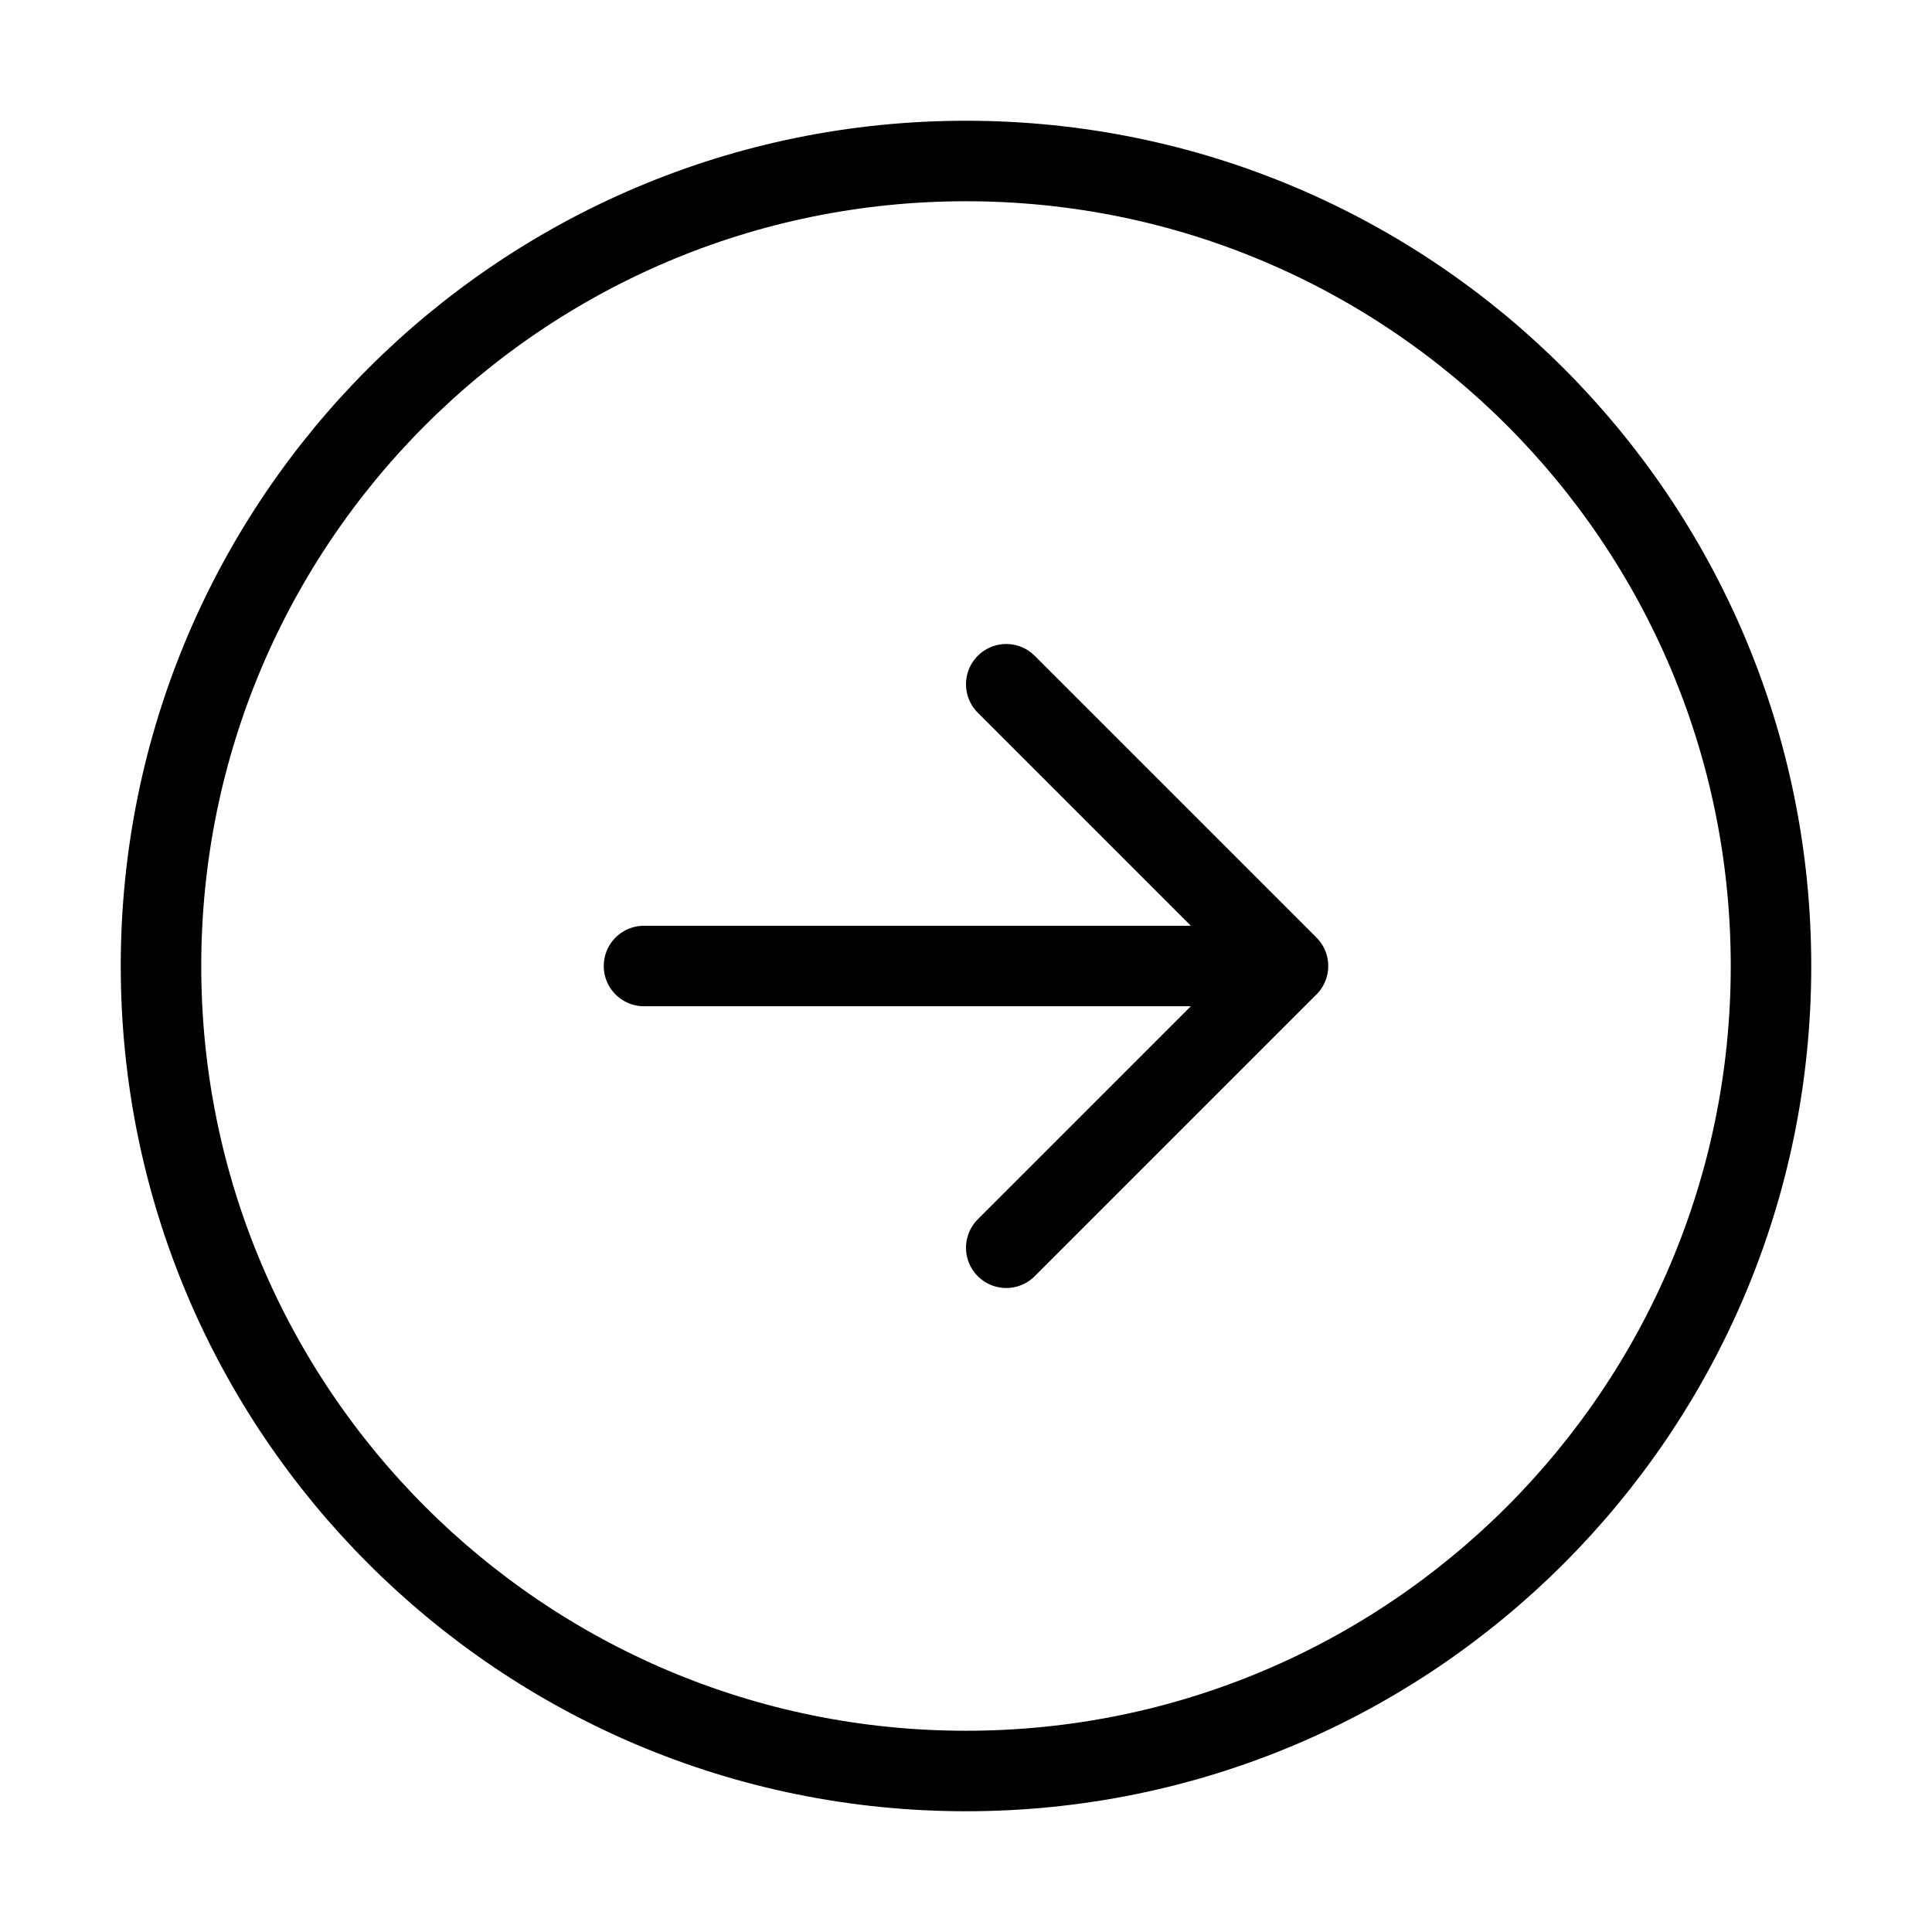
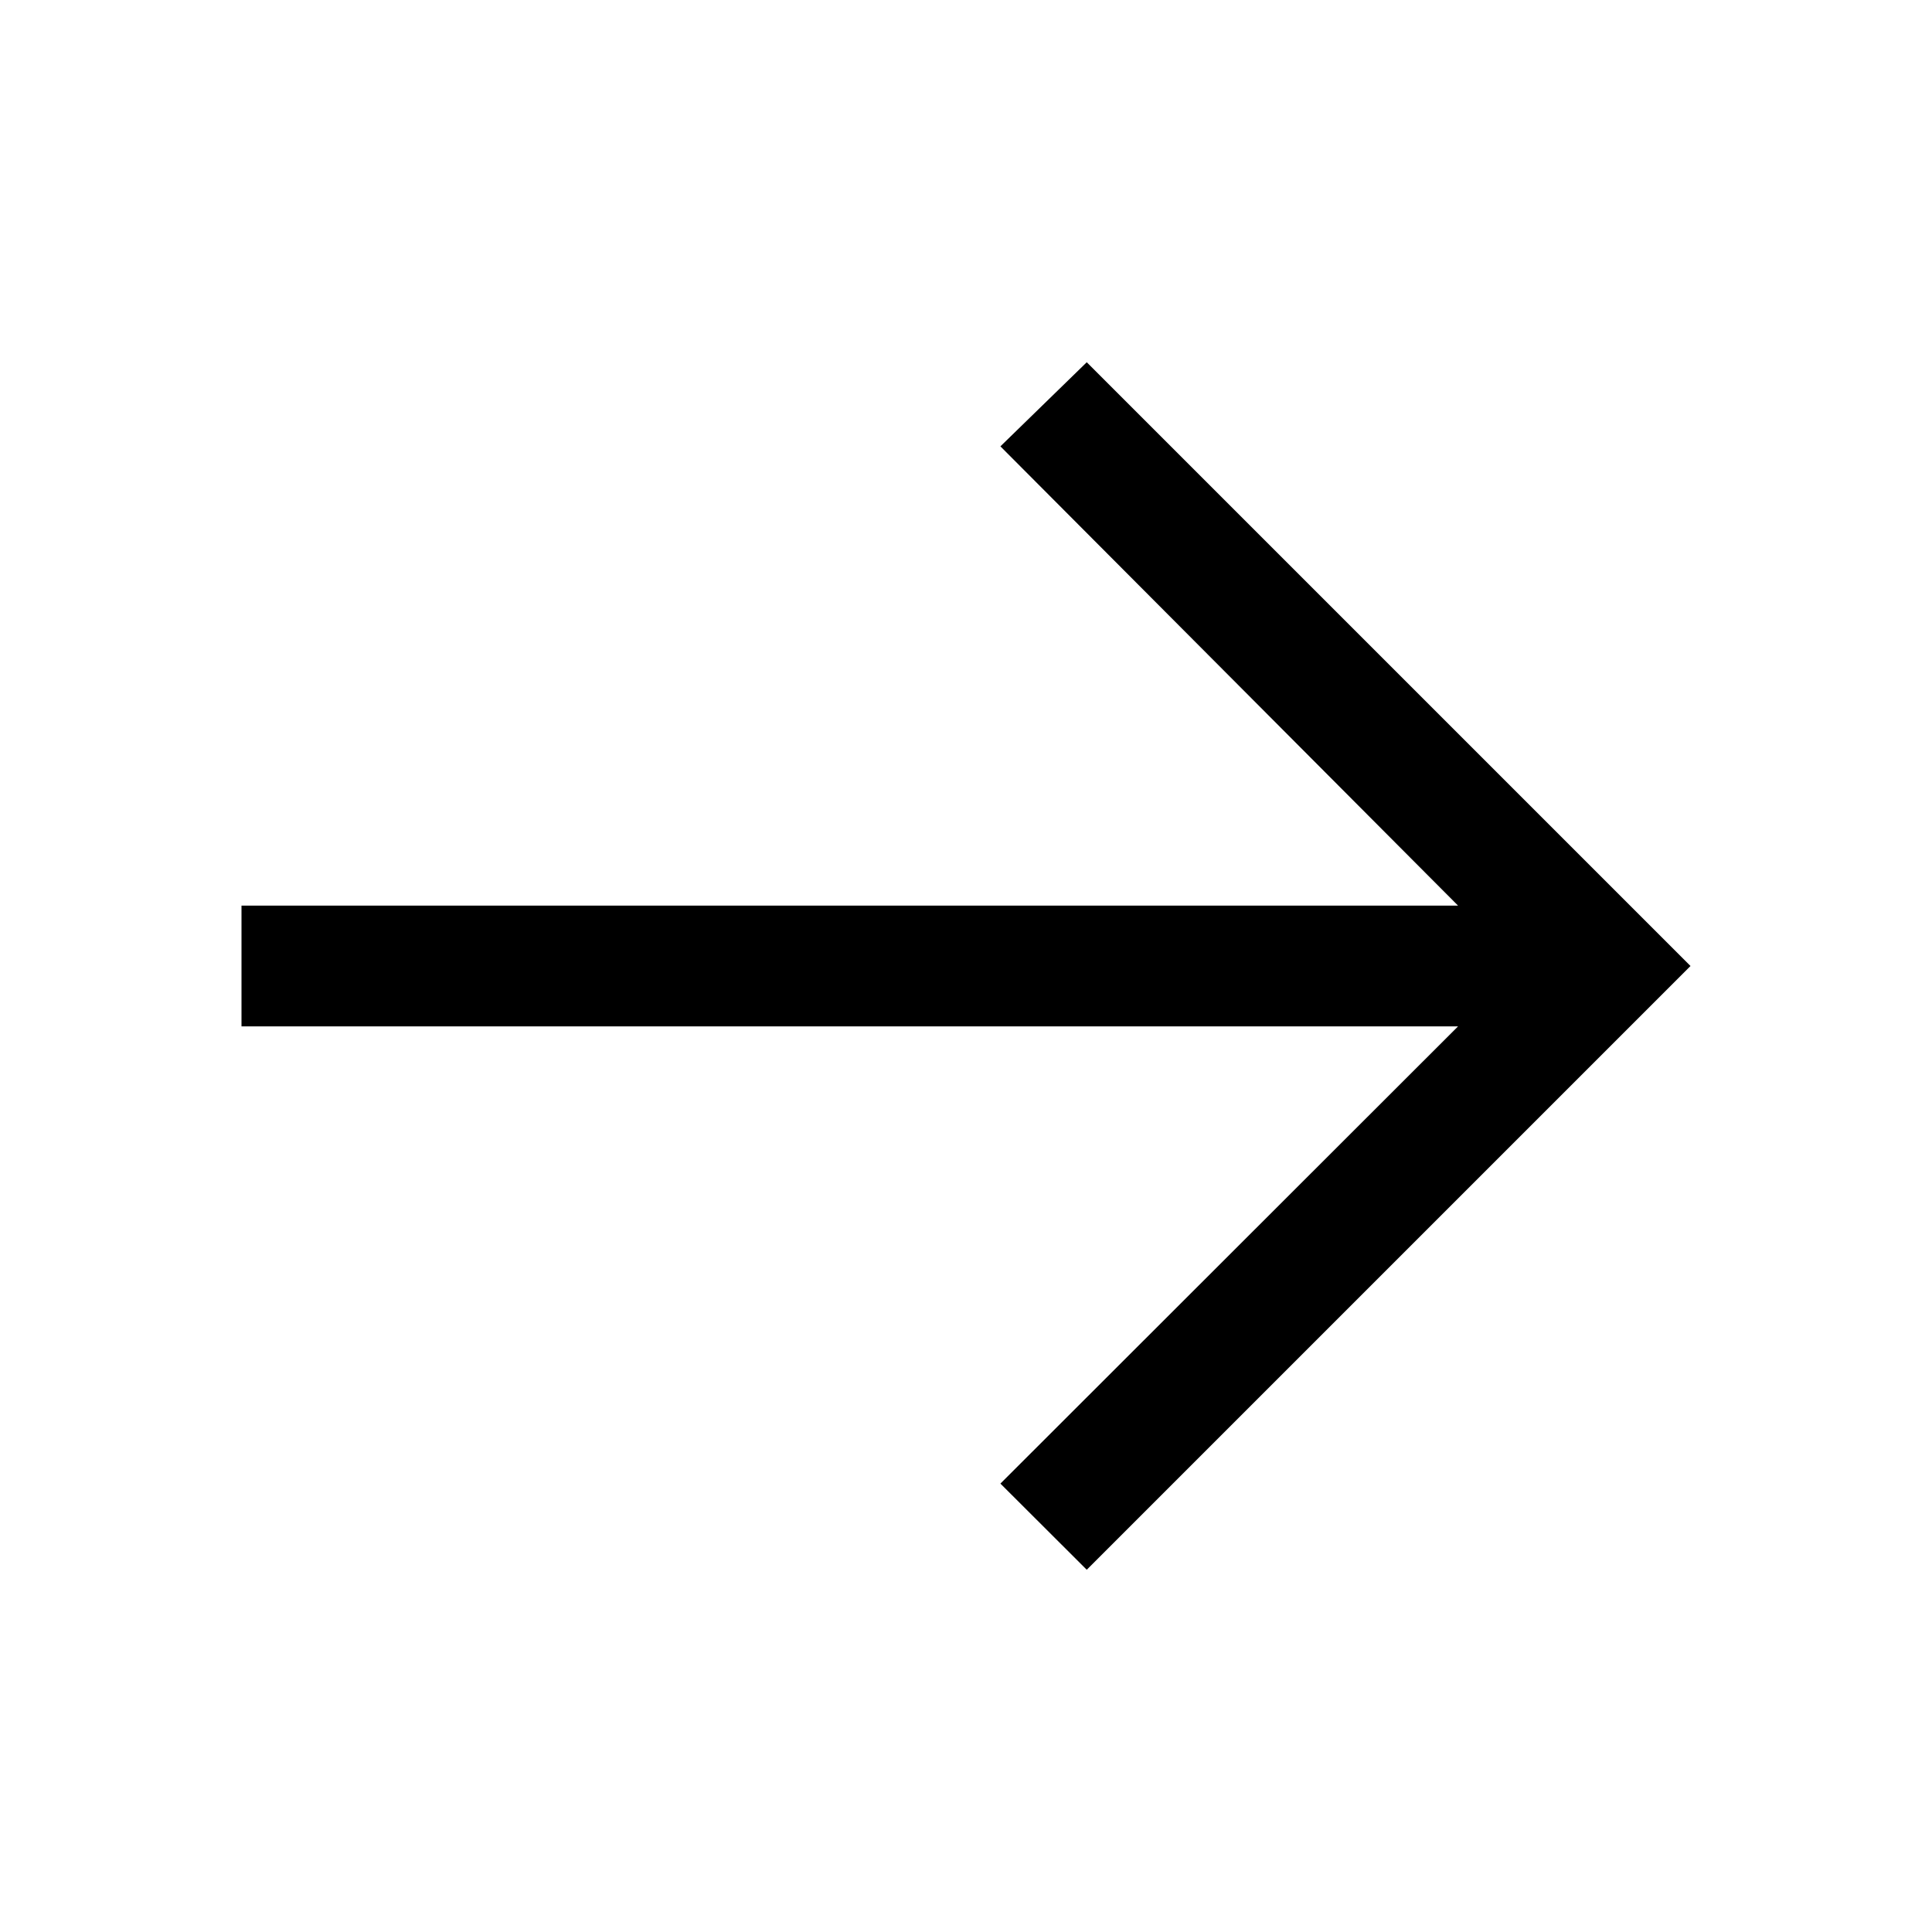
- <svg xmlns="http://www.w3.org/2000/svg" width="24" height="24" viewBox="0 0 24 24">
-   <path fill="none" stroke="#000" stroke-linecap="round" stroke-linejoin="round" stroke-width="1" d="M8 12h8m0 0l-3.5-3.5M16 12l-3.5 3.5M12 22c5.523 0 10-4.477 10-10S17.523 2 12 2S2 6.477 2 12s4.477 10 10 10" />
+ <svg xmlns="http://www.w3.org/2000/svg" id="icon" width="32" height="32" viewBox="0 0 32 32">
+   <defs>
+     <style>
+       .cls-1 {
+         fill: none;
+       }
+     </style>
+   </defs>
+   <polygon points="18 6 16.57 7.393 24.15 15 4 15 4 17 24.15 17 16.57 24.573 18 26 28 16 18 6" />
+   <rect id="_Transparent_Rectangle_" data-name="&lt;Transparent Rectangle&gt;" class="cls-1" width="32" height="32" />
</svg>
